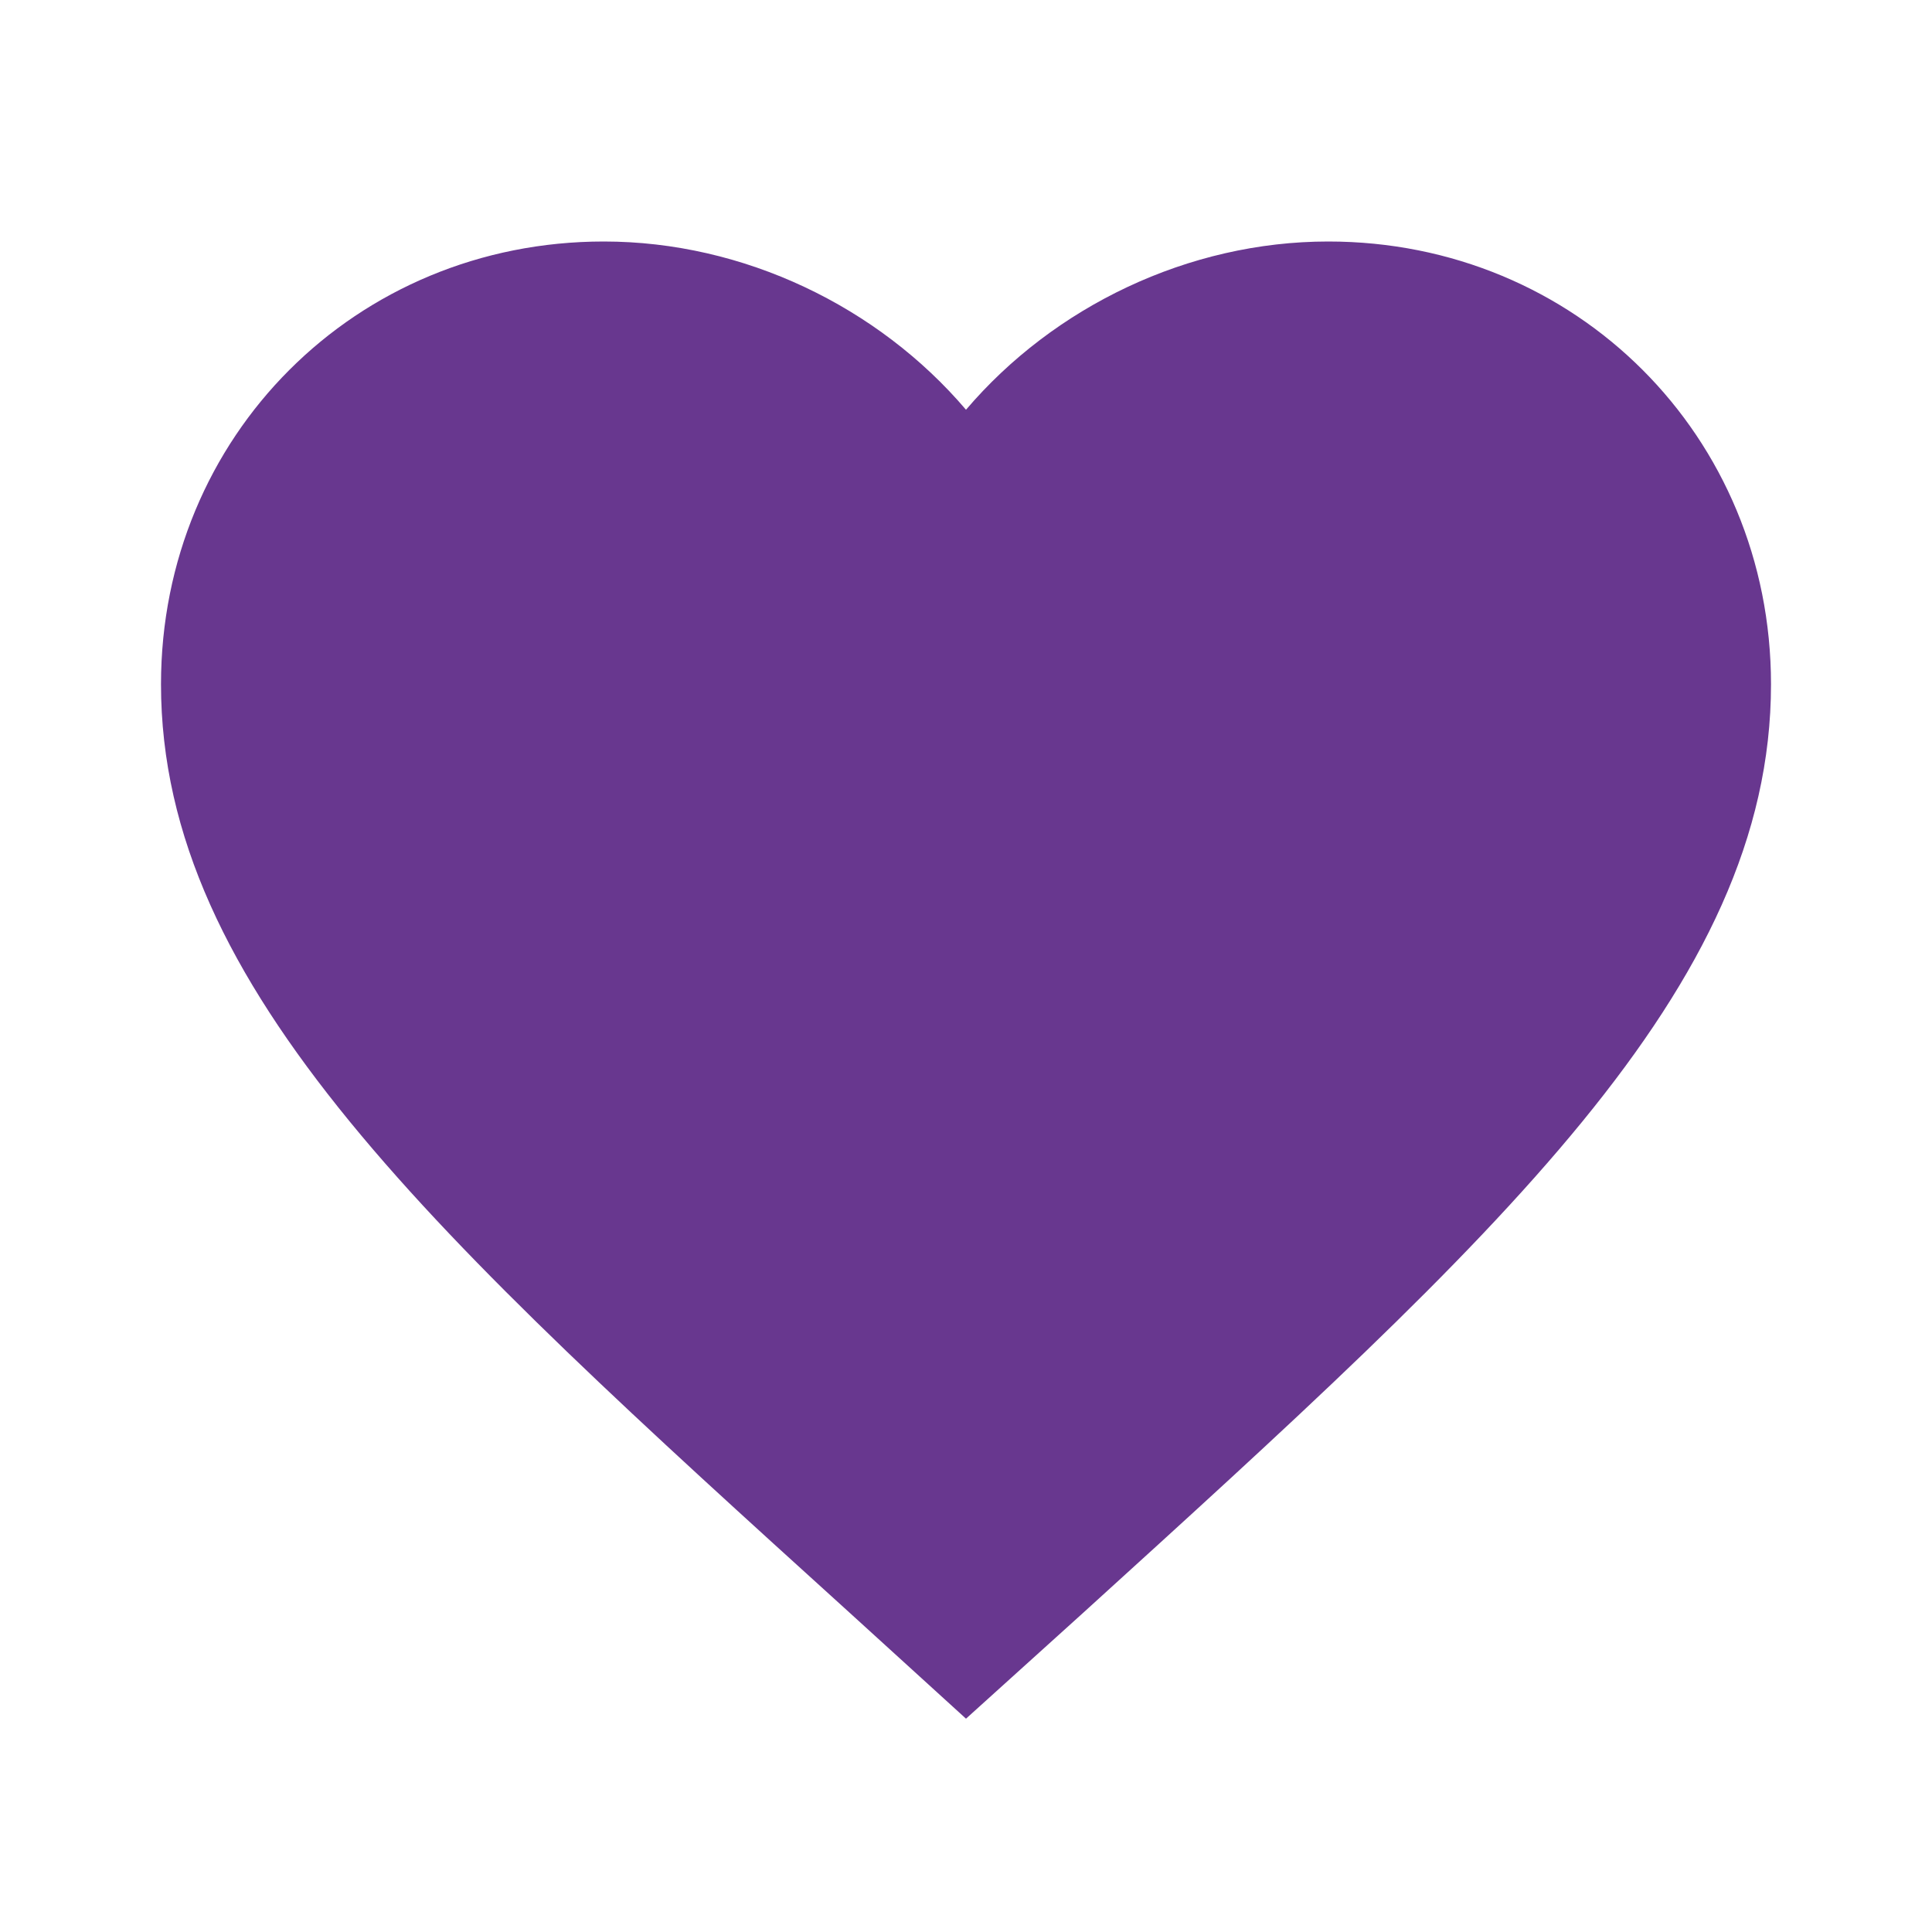
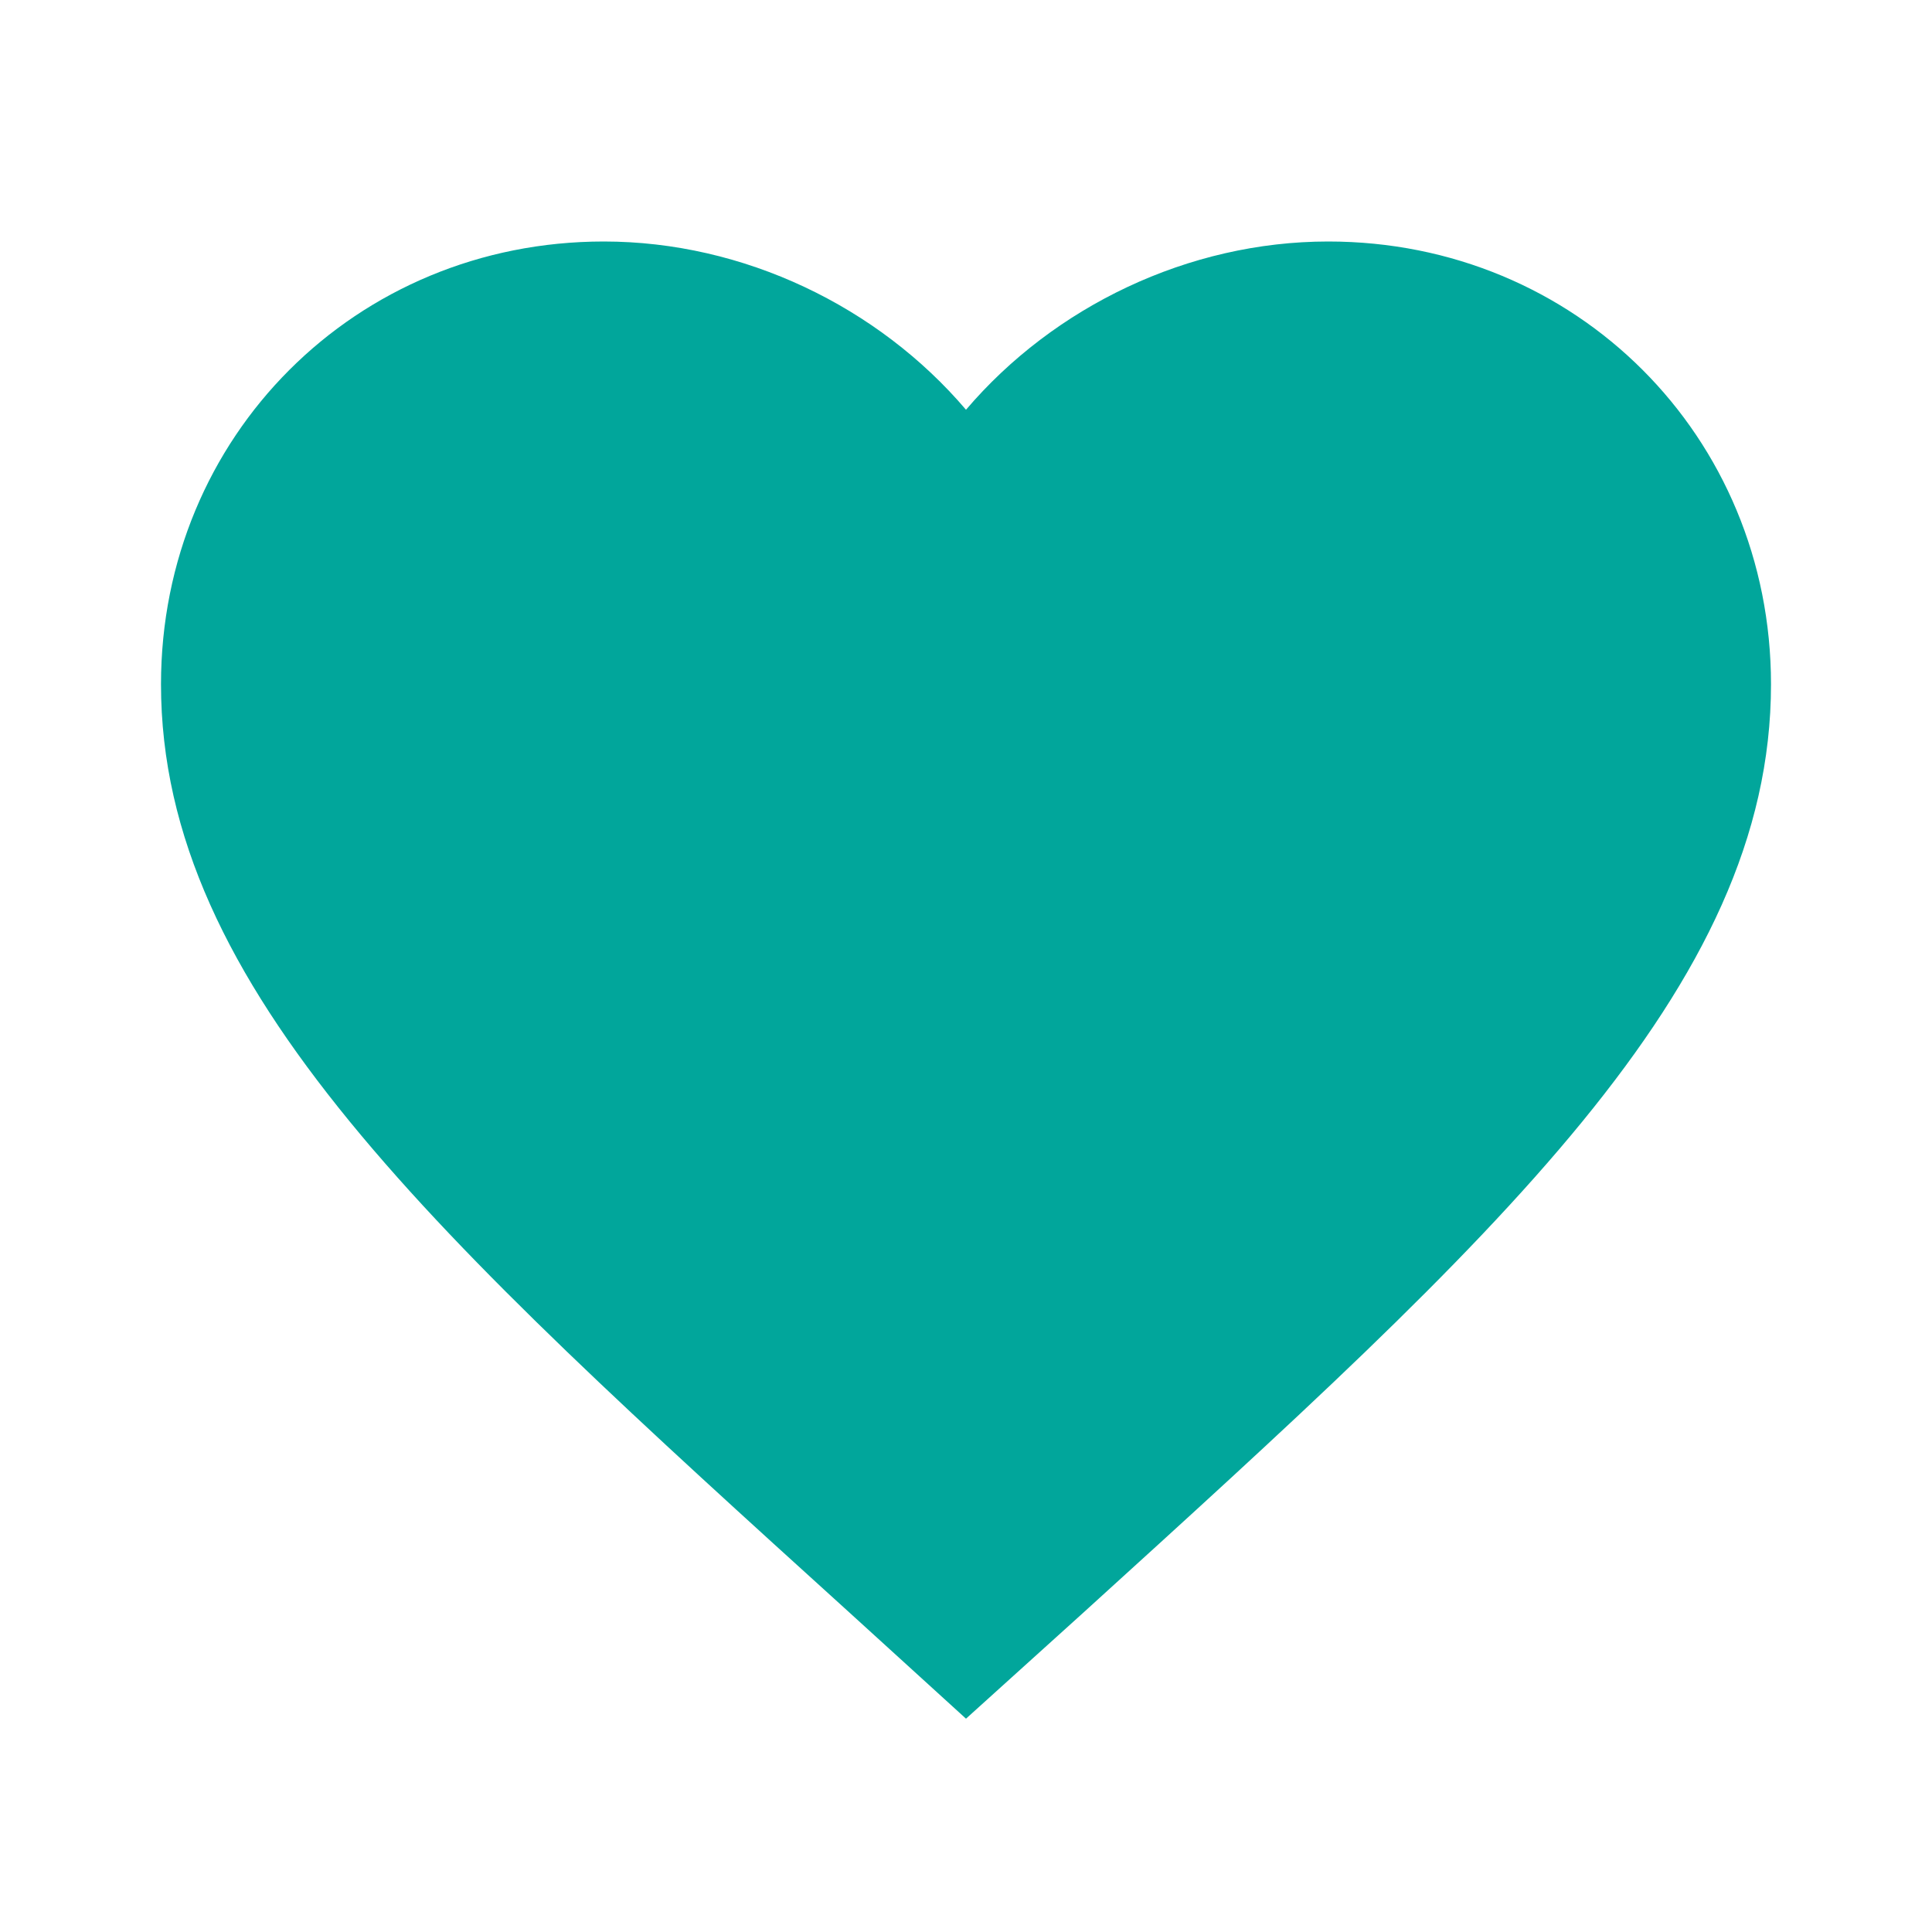
- <svg xmlns="http://www.w3.org/2000/svg" fill="#68378F" height="48" viewBox="0 0 24 24" width="48">
+ <svg xmlns="http://www.w3.org/2000/svg" fill="#01A69B" height="48" viewBox="0 0 24 24" width="48">
  <path d="M0 0h24v24H0z" fill="none" />
  <path d="M12 21.35l-1.45-1.32C5.4 15.36 2 12.28 2 8.5 2 5.42 4.42 3 7.5 3c1.74 0 3.41.81 4.5 2.09C13.09 3.81 14.76 3 16.5 3 19.58 3 22 5.42 22 8.5c0 3.78-3.4 6.86-8.55 11.54L12 21.35z" />
</svg>
